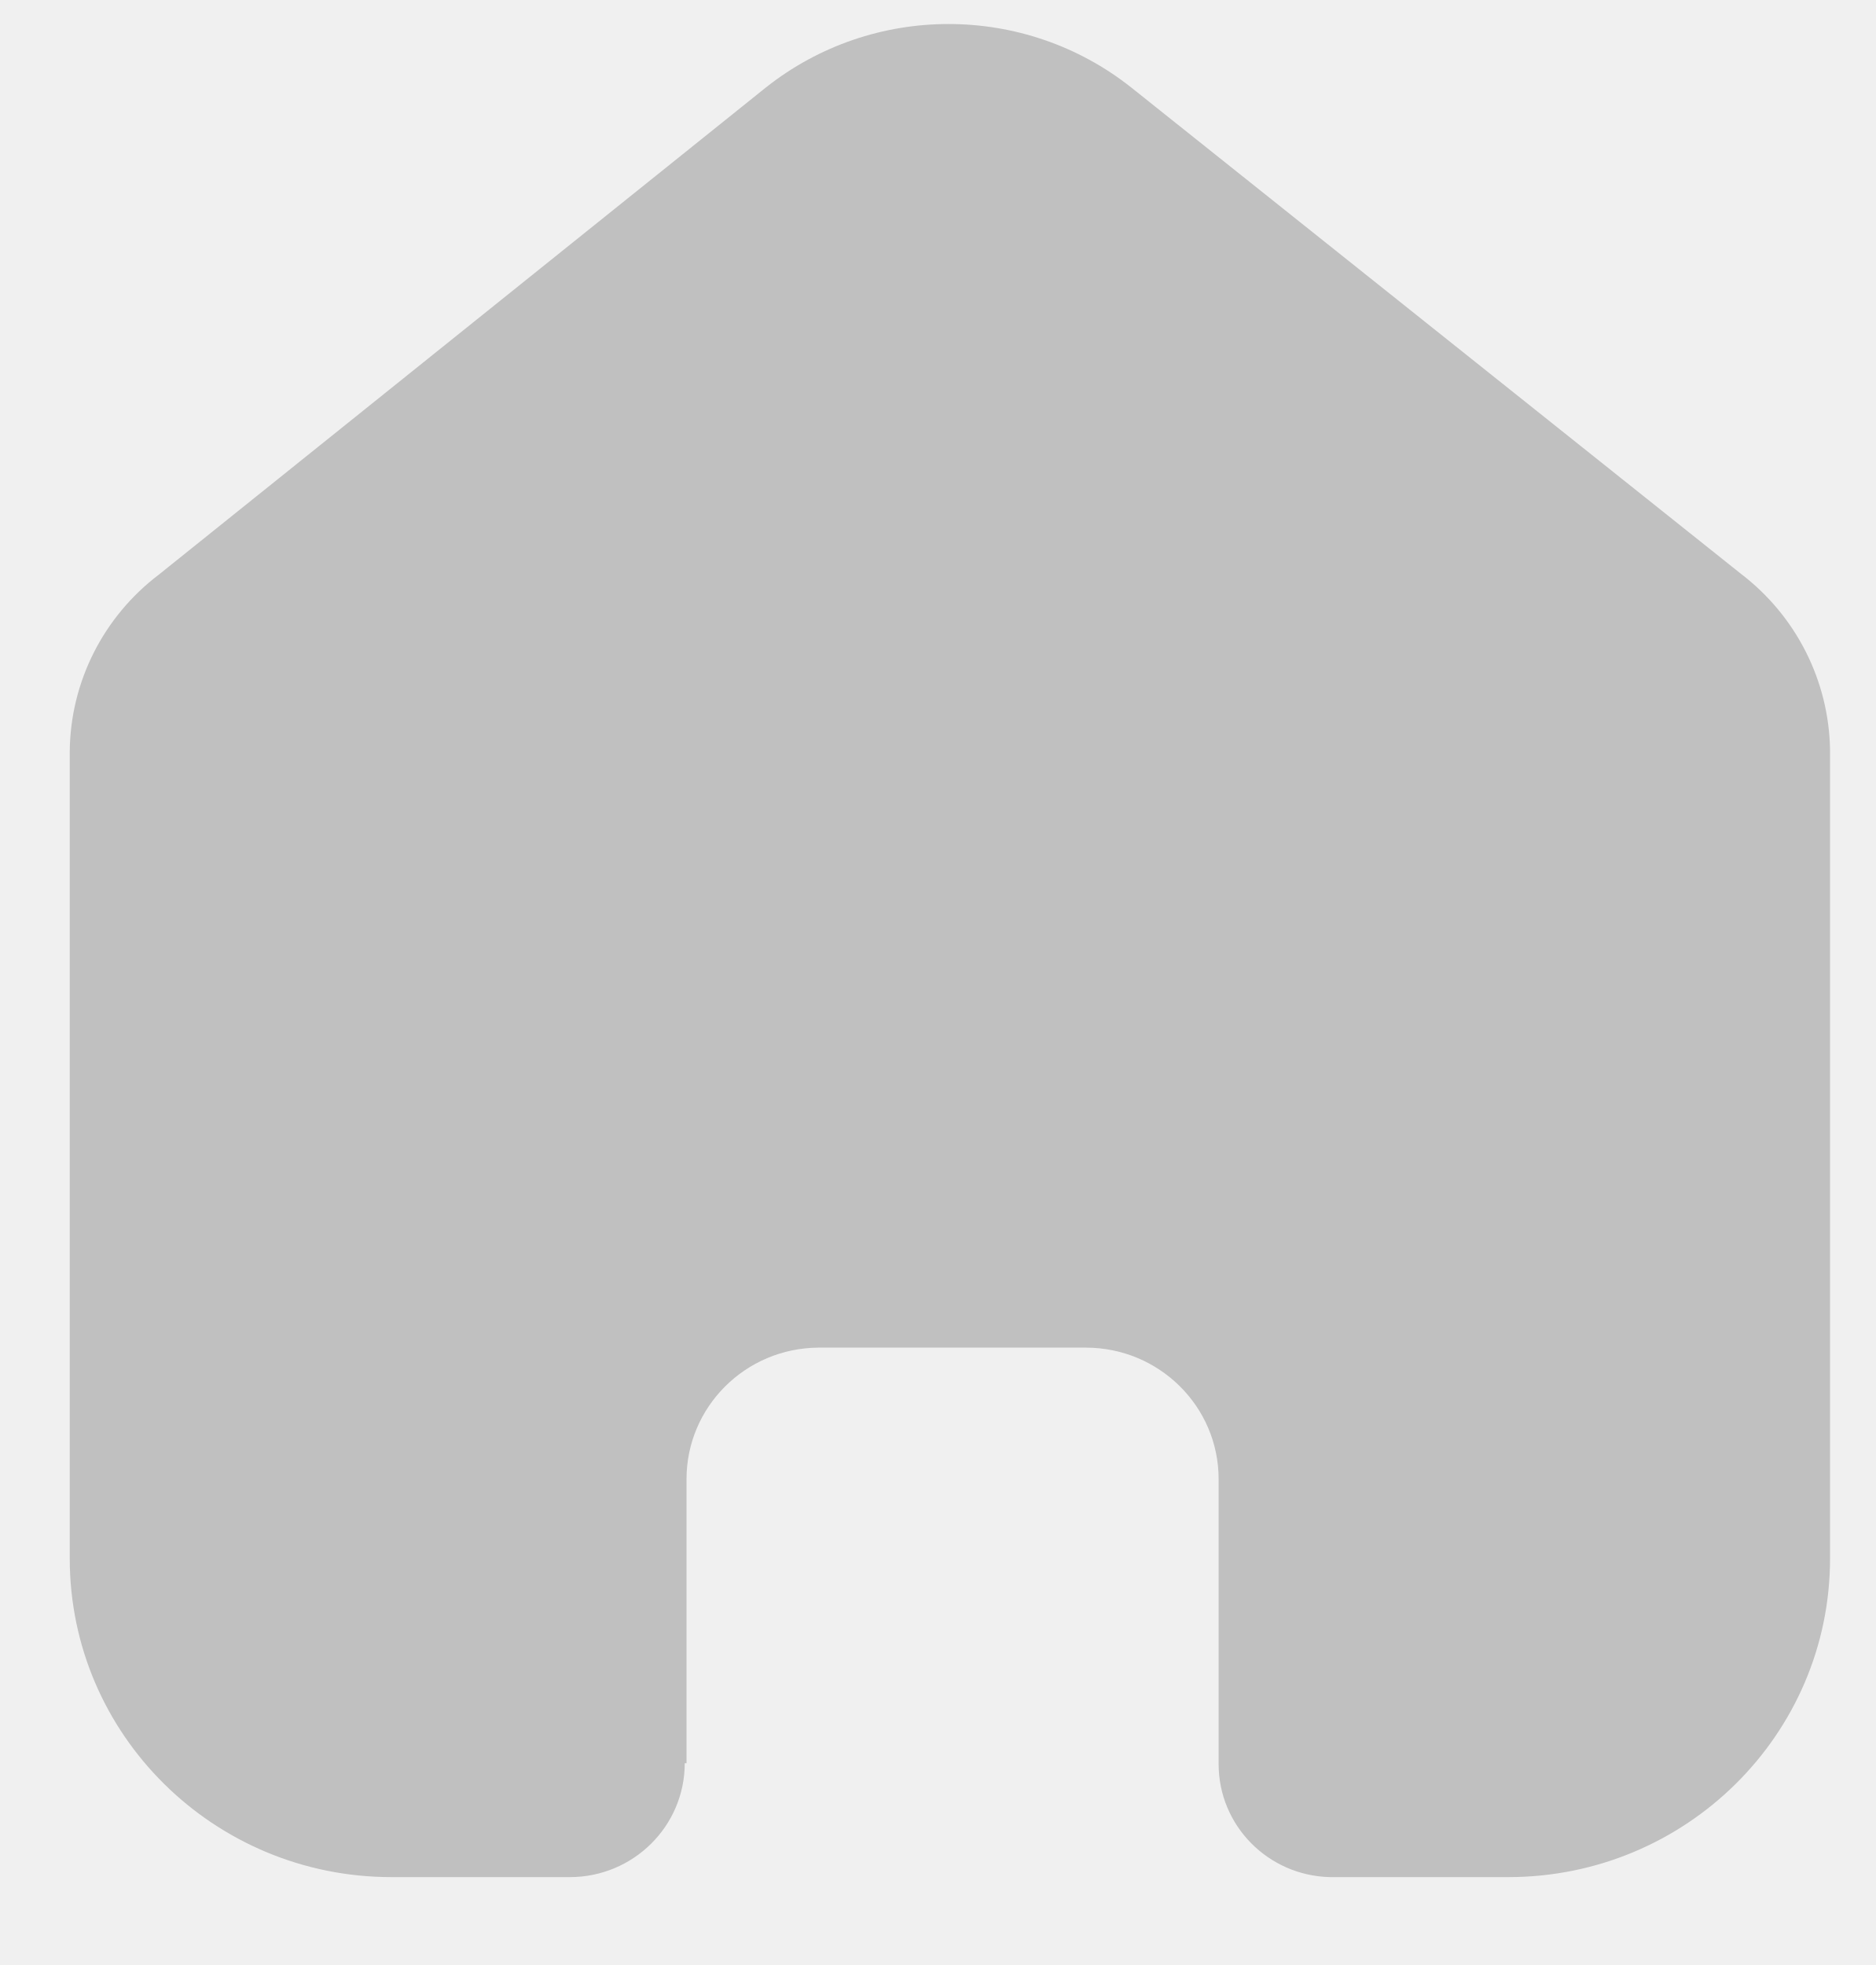
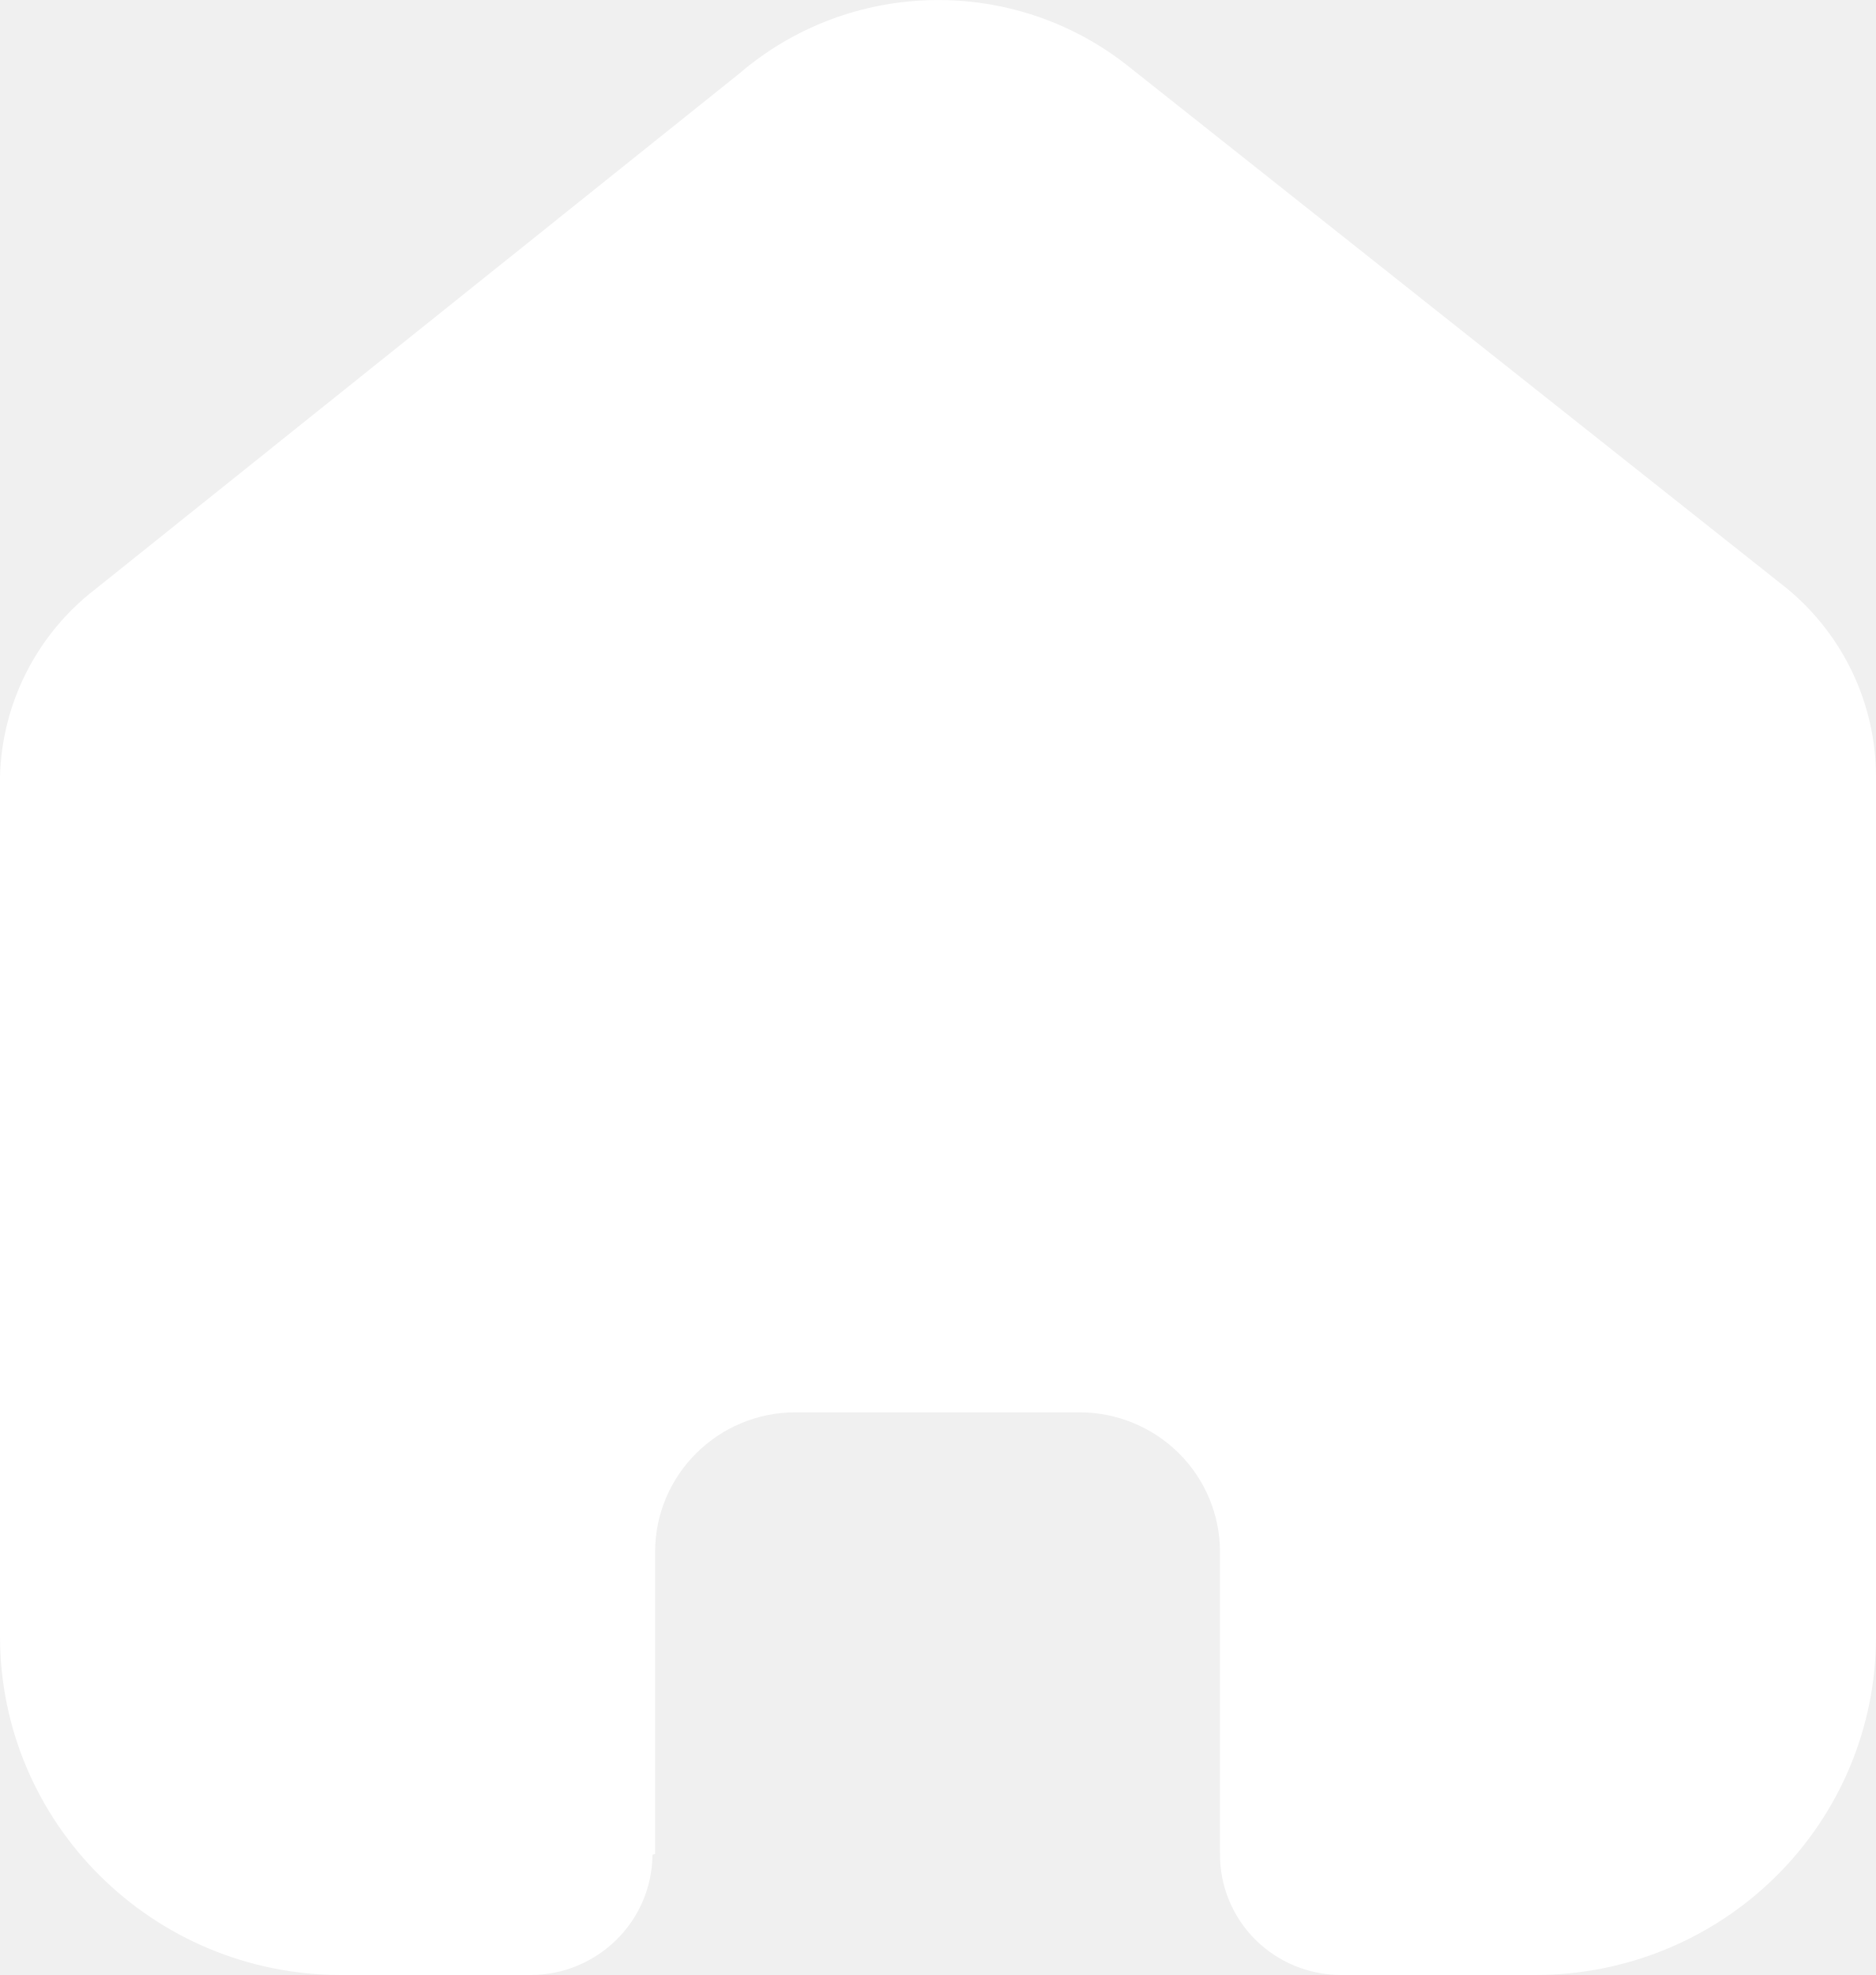
- <svg xmlns="http://www.w3.org/2000/svg" fill="none" height="22" viewBox="0 0 21 22" width="21">
-   <path clip-rule="evenodd" d="M7.687 19.741V16.56C7.687 15.751 8.347 15.093 9.164 15.088H12.158C12.979 15.088 13.645 15.747 13.645 16.56V19.751C13.645 20.438 14.198 21 14.892 21.016H16.888C18.878 21.016 20.491 19.419 20.491 17.449V8.399C20.48 7.625 20.113 6.897 19.493 6.424L12.667 0.98C11.471 0.032 9.771 0.032 8.575 0.98L1.779 6.433C1.157 6.905 0.789 7.634 0.781 8.409V17.449C0.781 19.419 2.394 21.016 4.384 21.016H6.38C7.091 21.016 7.667 20.445 7.667 19.741" fill="black" fill-opacity="0.2" fill-rule="evenodd" />
+ <svg xmlns="http://www.w3.org/2000/svg" width="19" height="20" viewBox="0 0 19 20" fill="none">
+   <path d="M6.635 18.773V15.716C6.635 14.935 7.272 14.302 8.058 14.302H10.933C11.31 14.302 11.672 14.451 11.939 14.716C12.206 14.981 12.356 15.341 12.356 15.716V18.773C12.354 19.098 12.482 19.41 12.712 19.64C12.943 19.87 13.256 20 13.583 20H15.544C16.46 20.002 17.339 19.643 17.987 19.001C18.636 18.359 19 17.487 19 16.578V7.867C19 7.132 18.672 6.436 18.105 5.965L11.434 0.676C10.274 -0.251 8.611 -0.221 7.485 0.747L0.967 5.965C0.373 6.422 0.018 7.121 0 7.867V16.569C0 18.464 1.547 20 3.456 20H5.372C6.051 20 6.603 19.456 6.608 18.782L6.635 18.773Z" fill="white" />
</svg>
